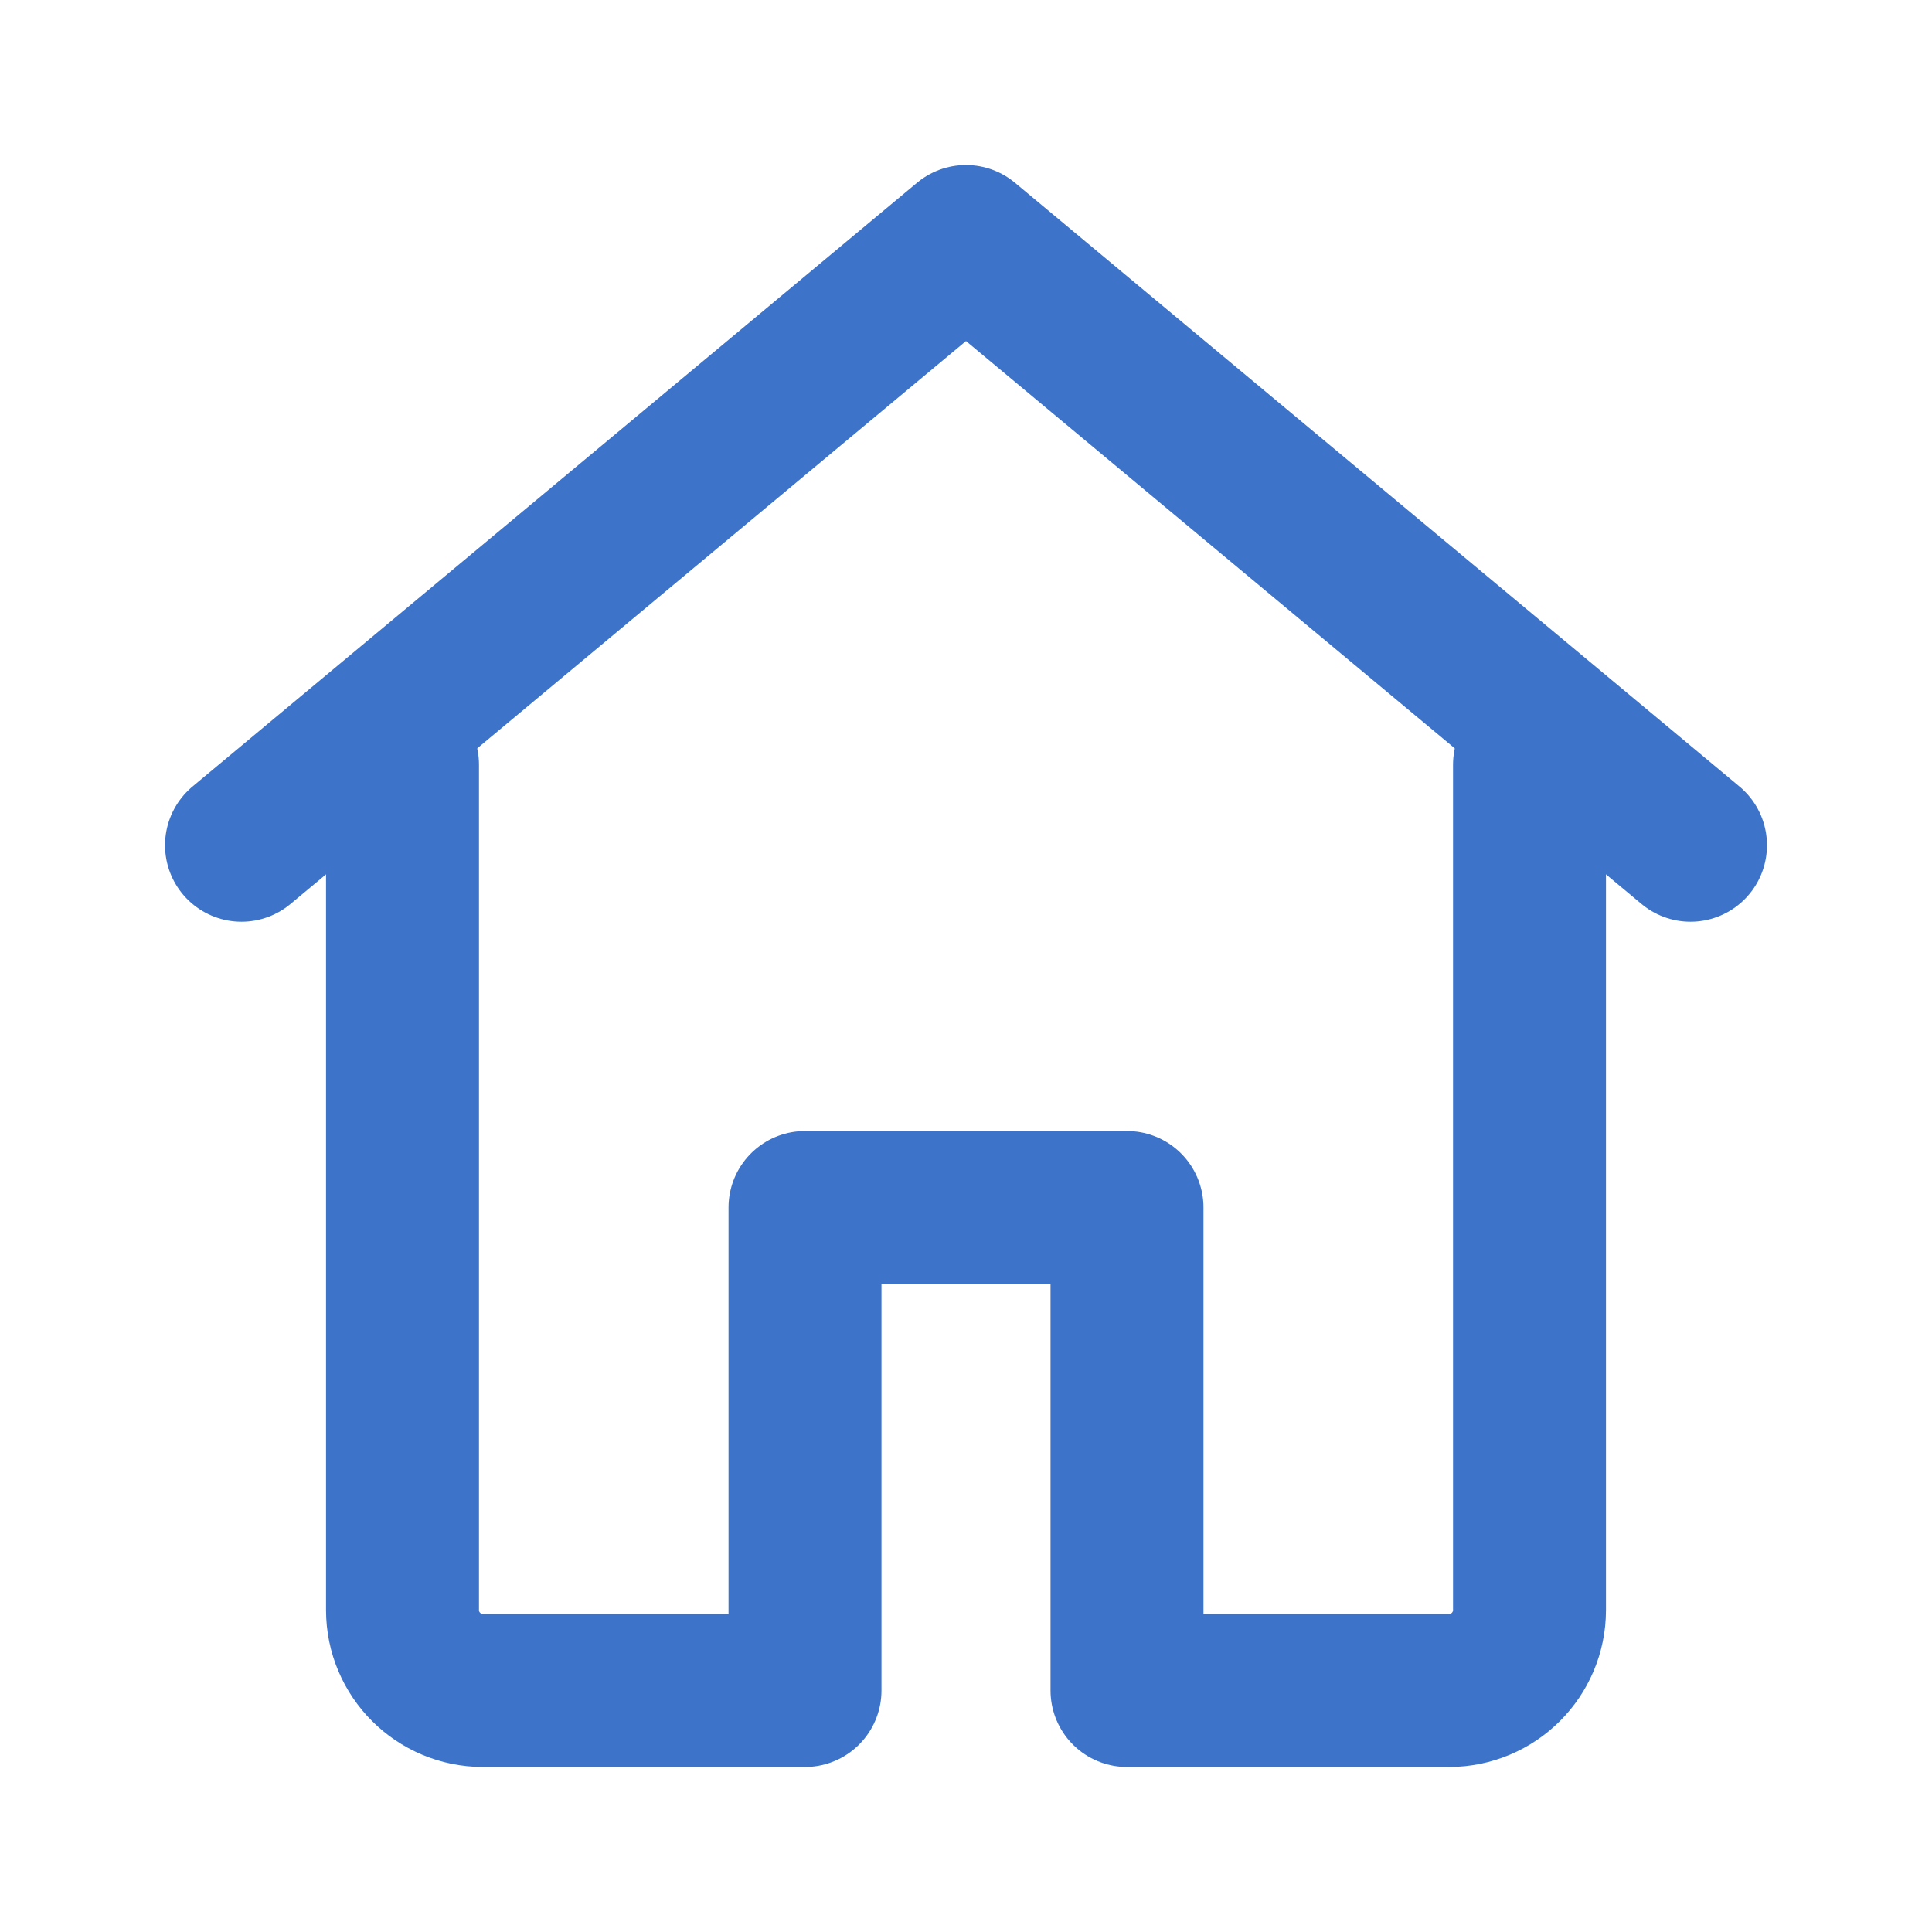
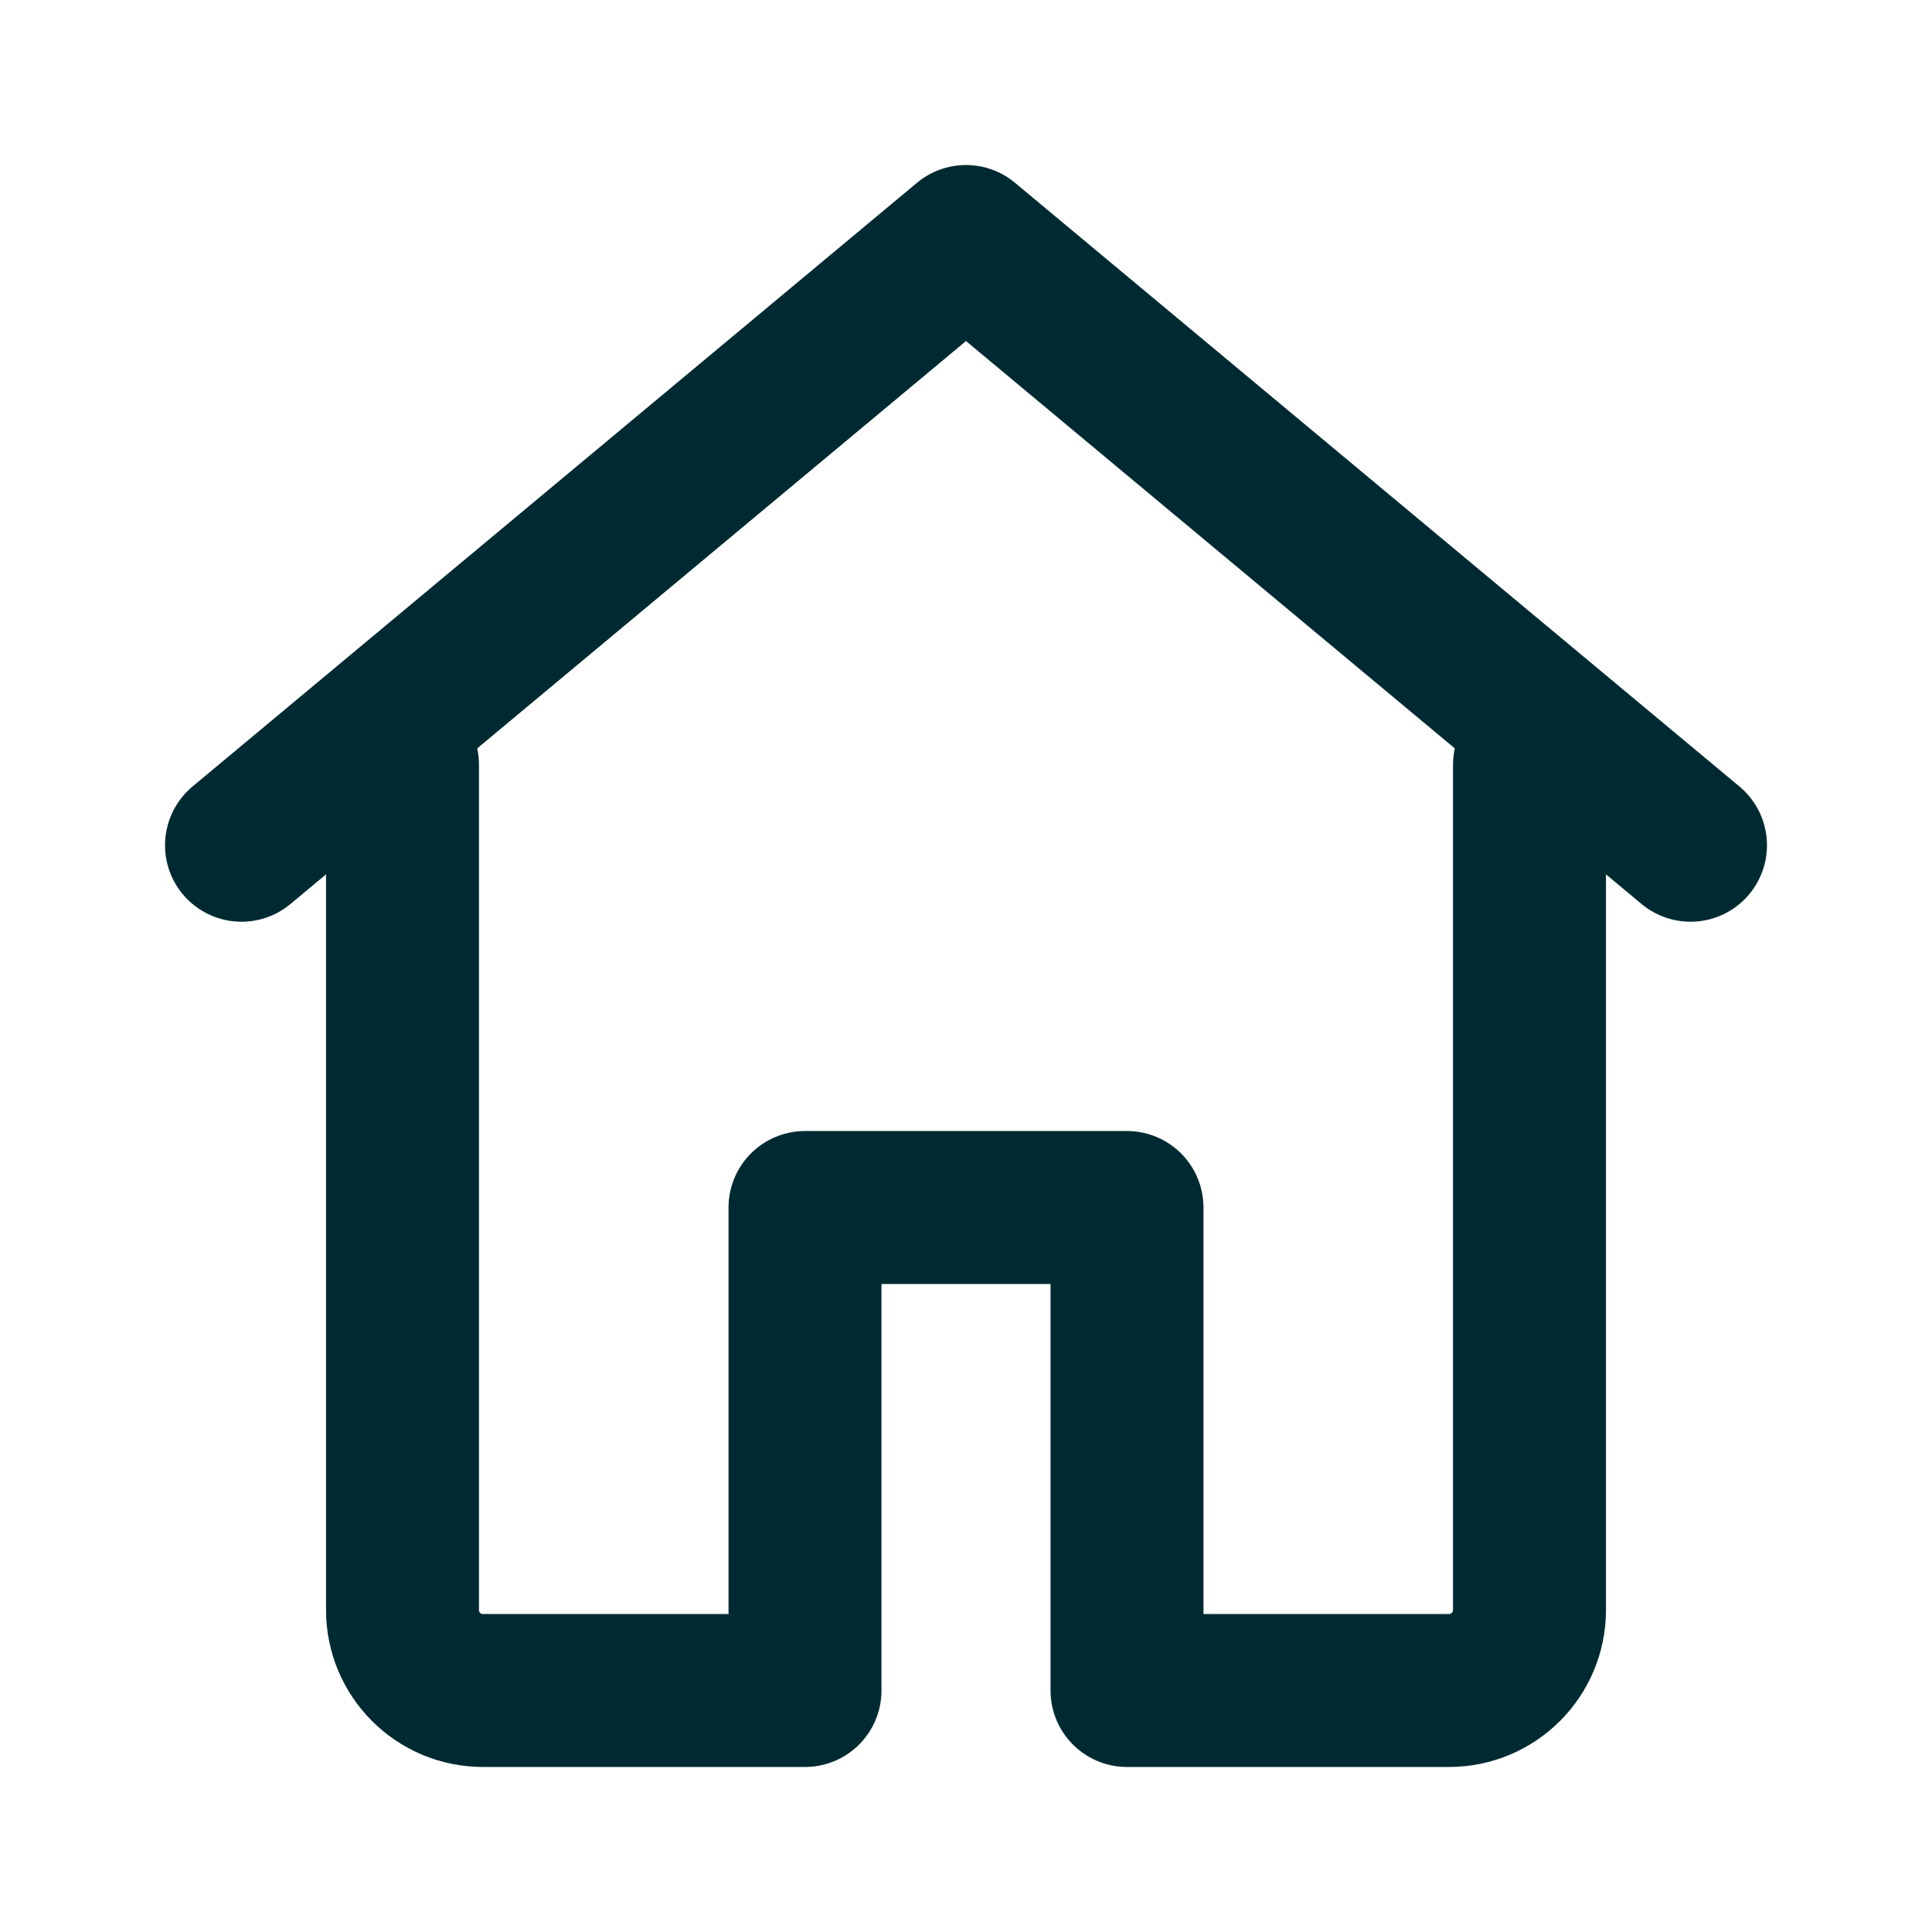
- <svg xmlns="http://www.w3.org/2000/svg" width="24" height="24" viewBox="0 0 24 24" fill="none" stroke="#3d74c9" stroke-width="1.9" stroke-linecap="round" stroke-linejoin="round">
+ <svg xmlns="http://www.w3.org/2000/svg" width="24" height="24" viewBox="0 0 24 24" fill="none" stroke="#002a32" stroke-width="1.9" stroke-linecap="round" stroke-linejoin="round">
  <path d="M3 10.5 12 3l9 7.5" />
  <path d="M5 9.5V20a1 1 0 0 0 1 1h4v-6h4v6h4a1 1 0 0 0 1-1V9.5" />
</svg>
